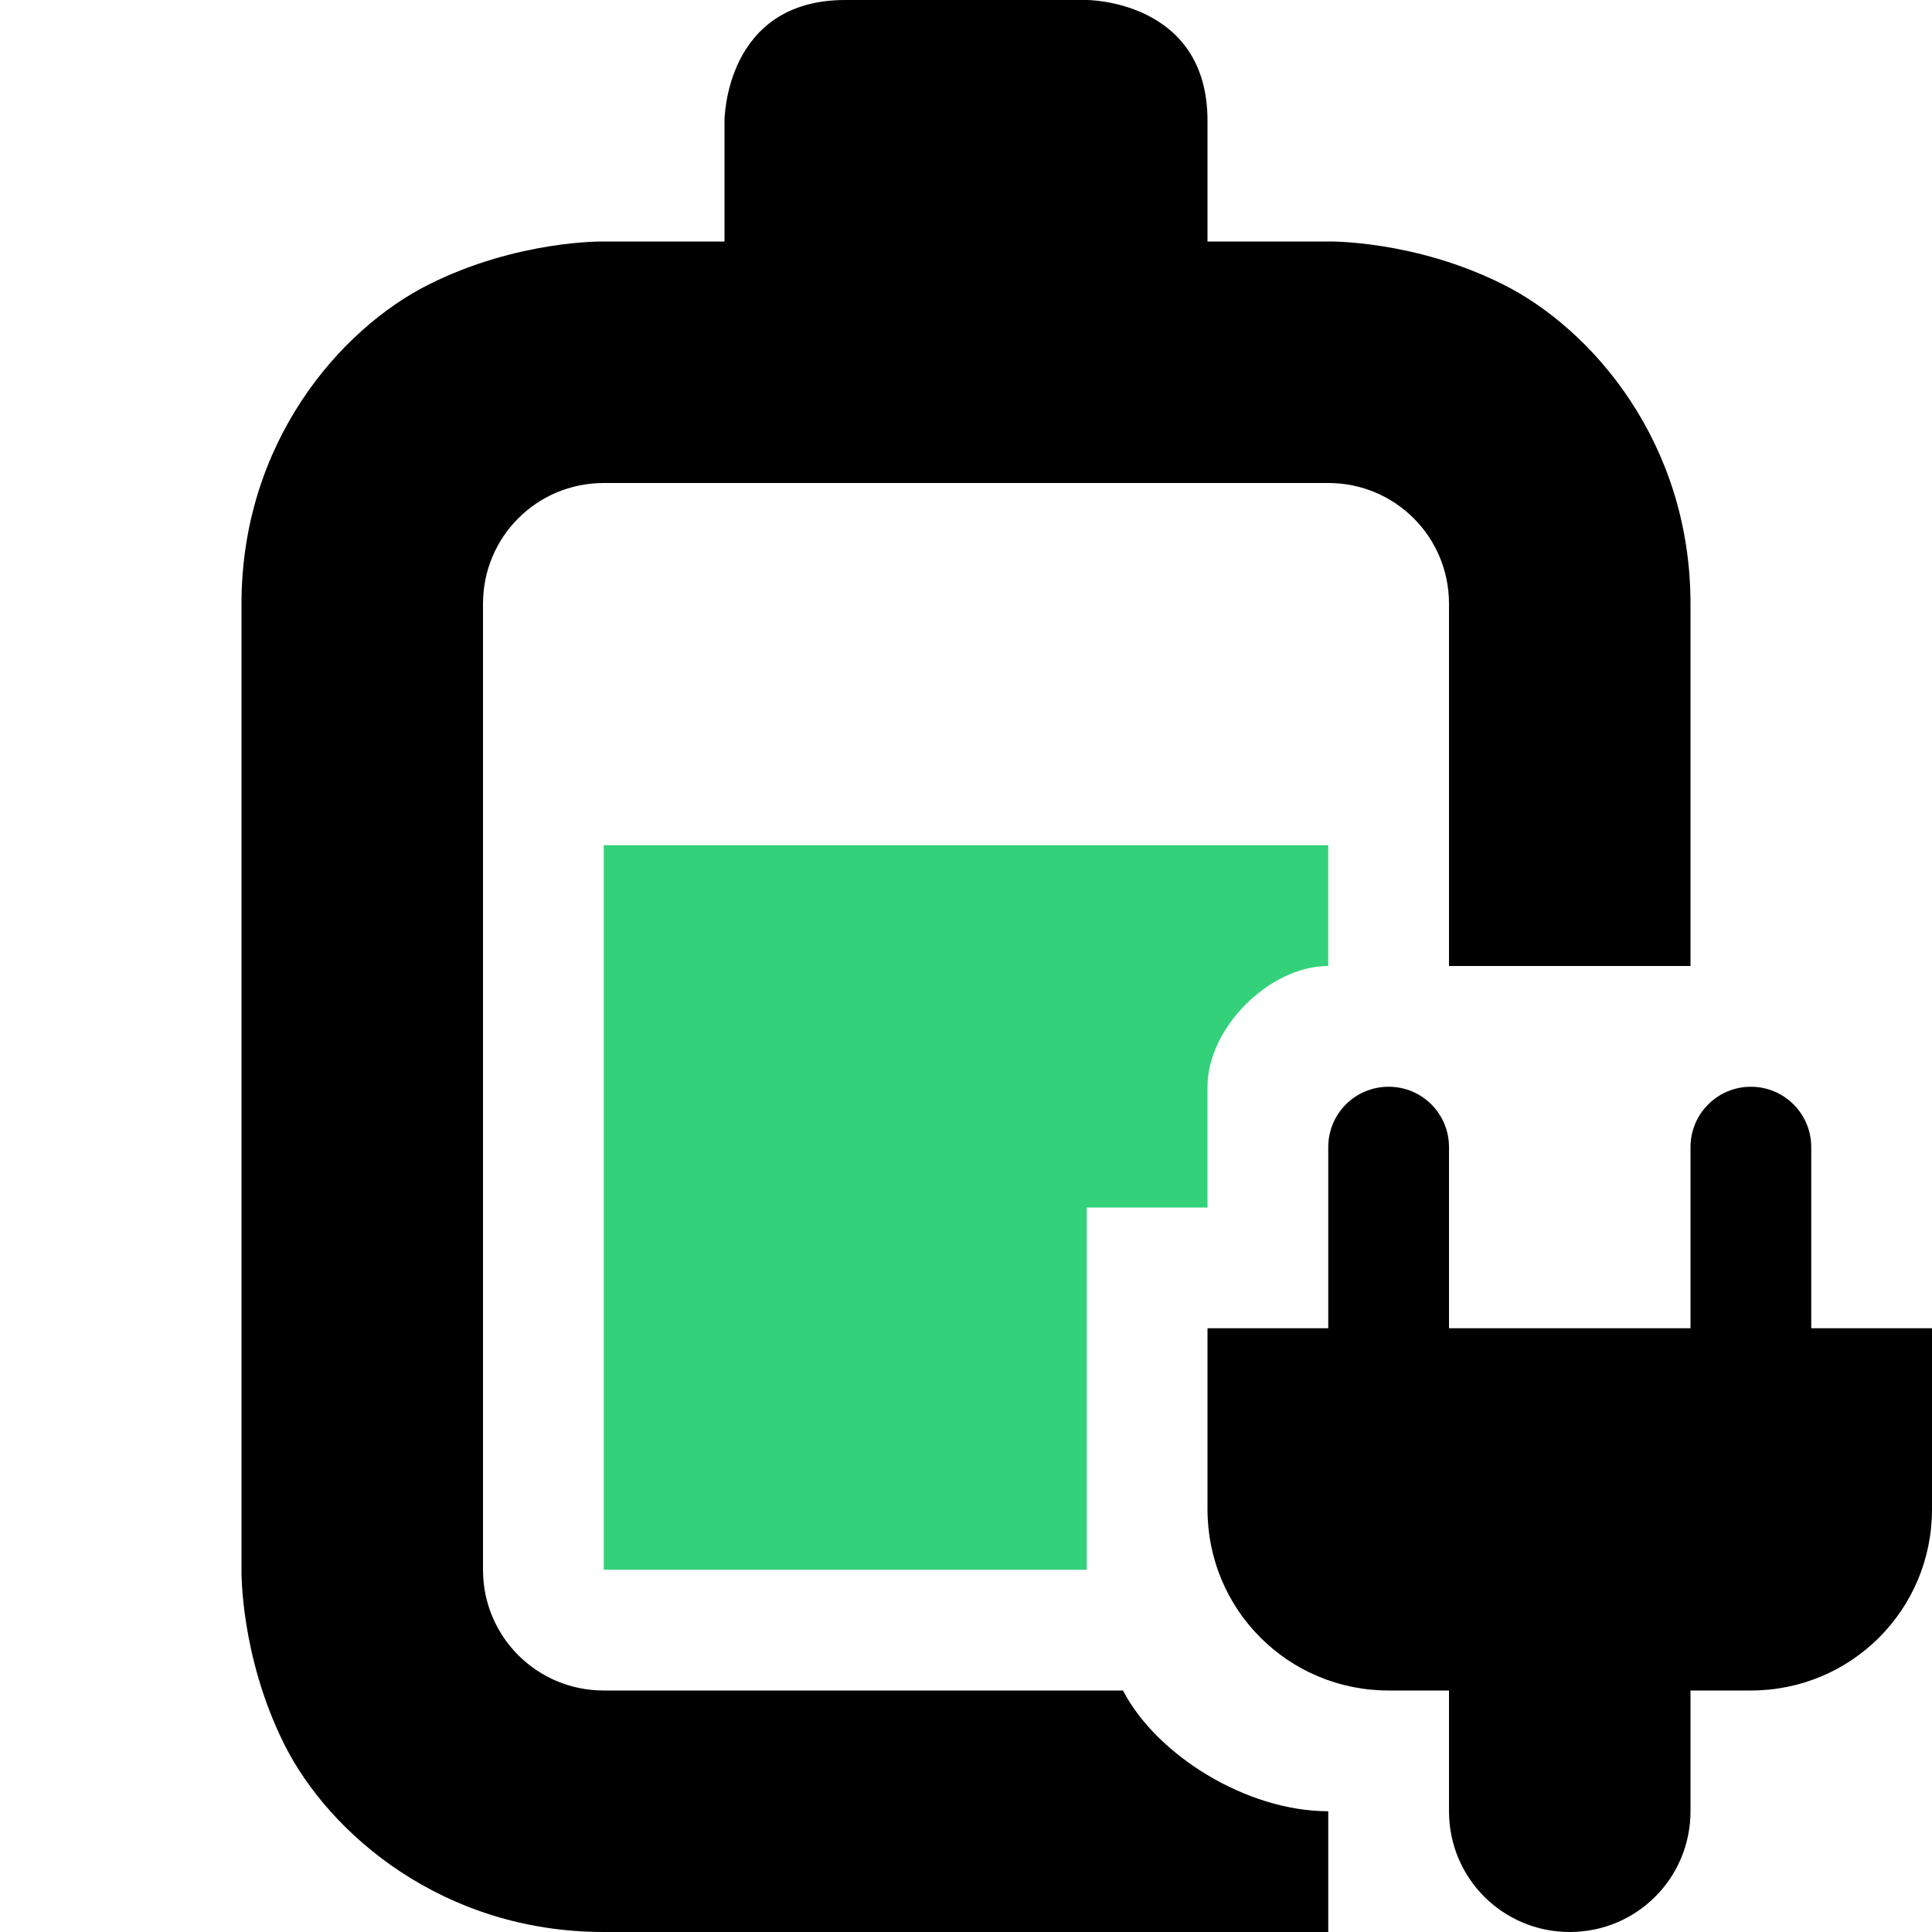
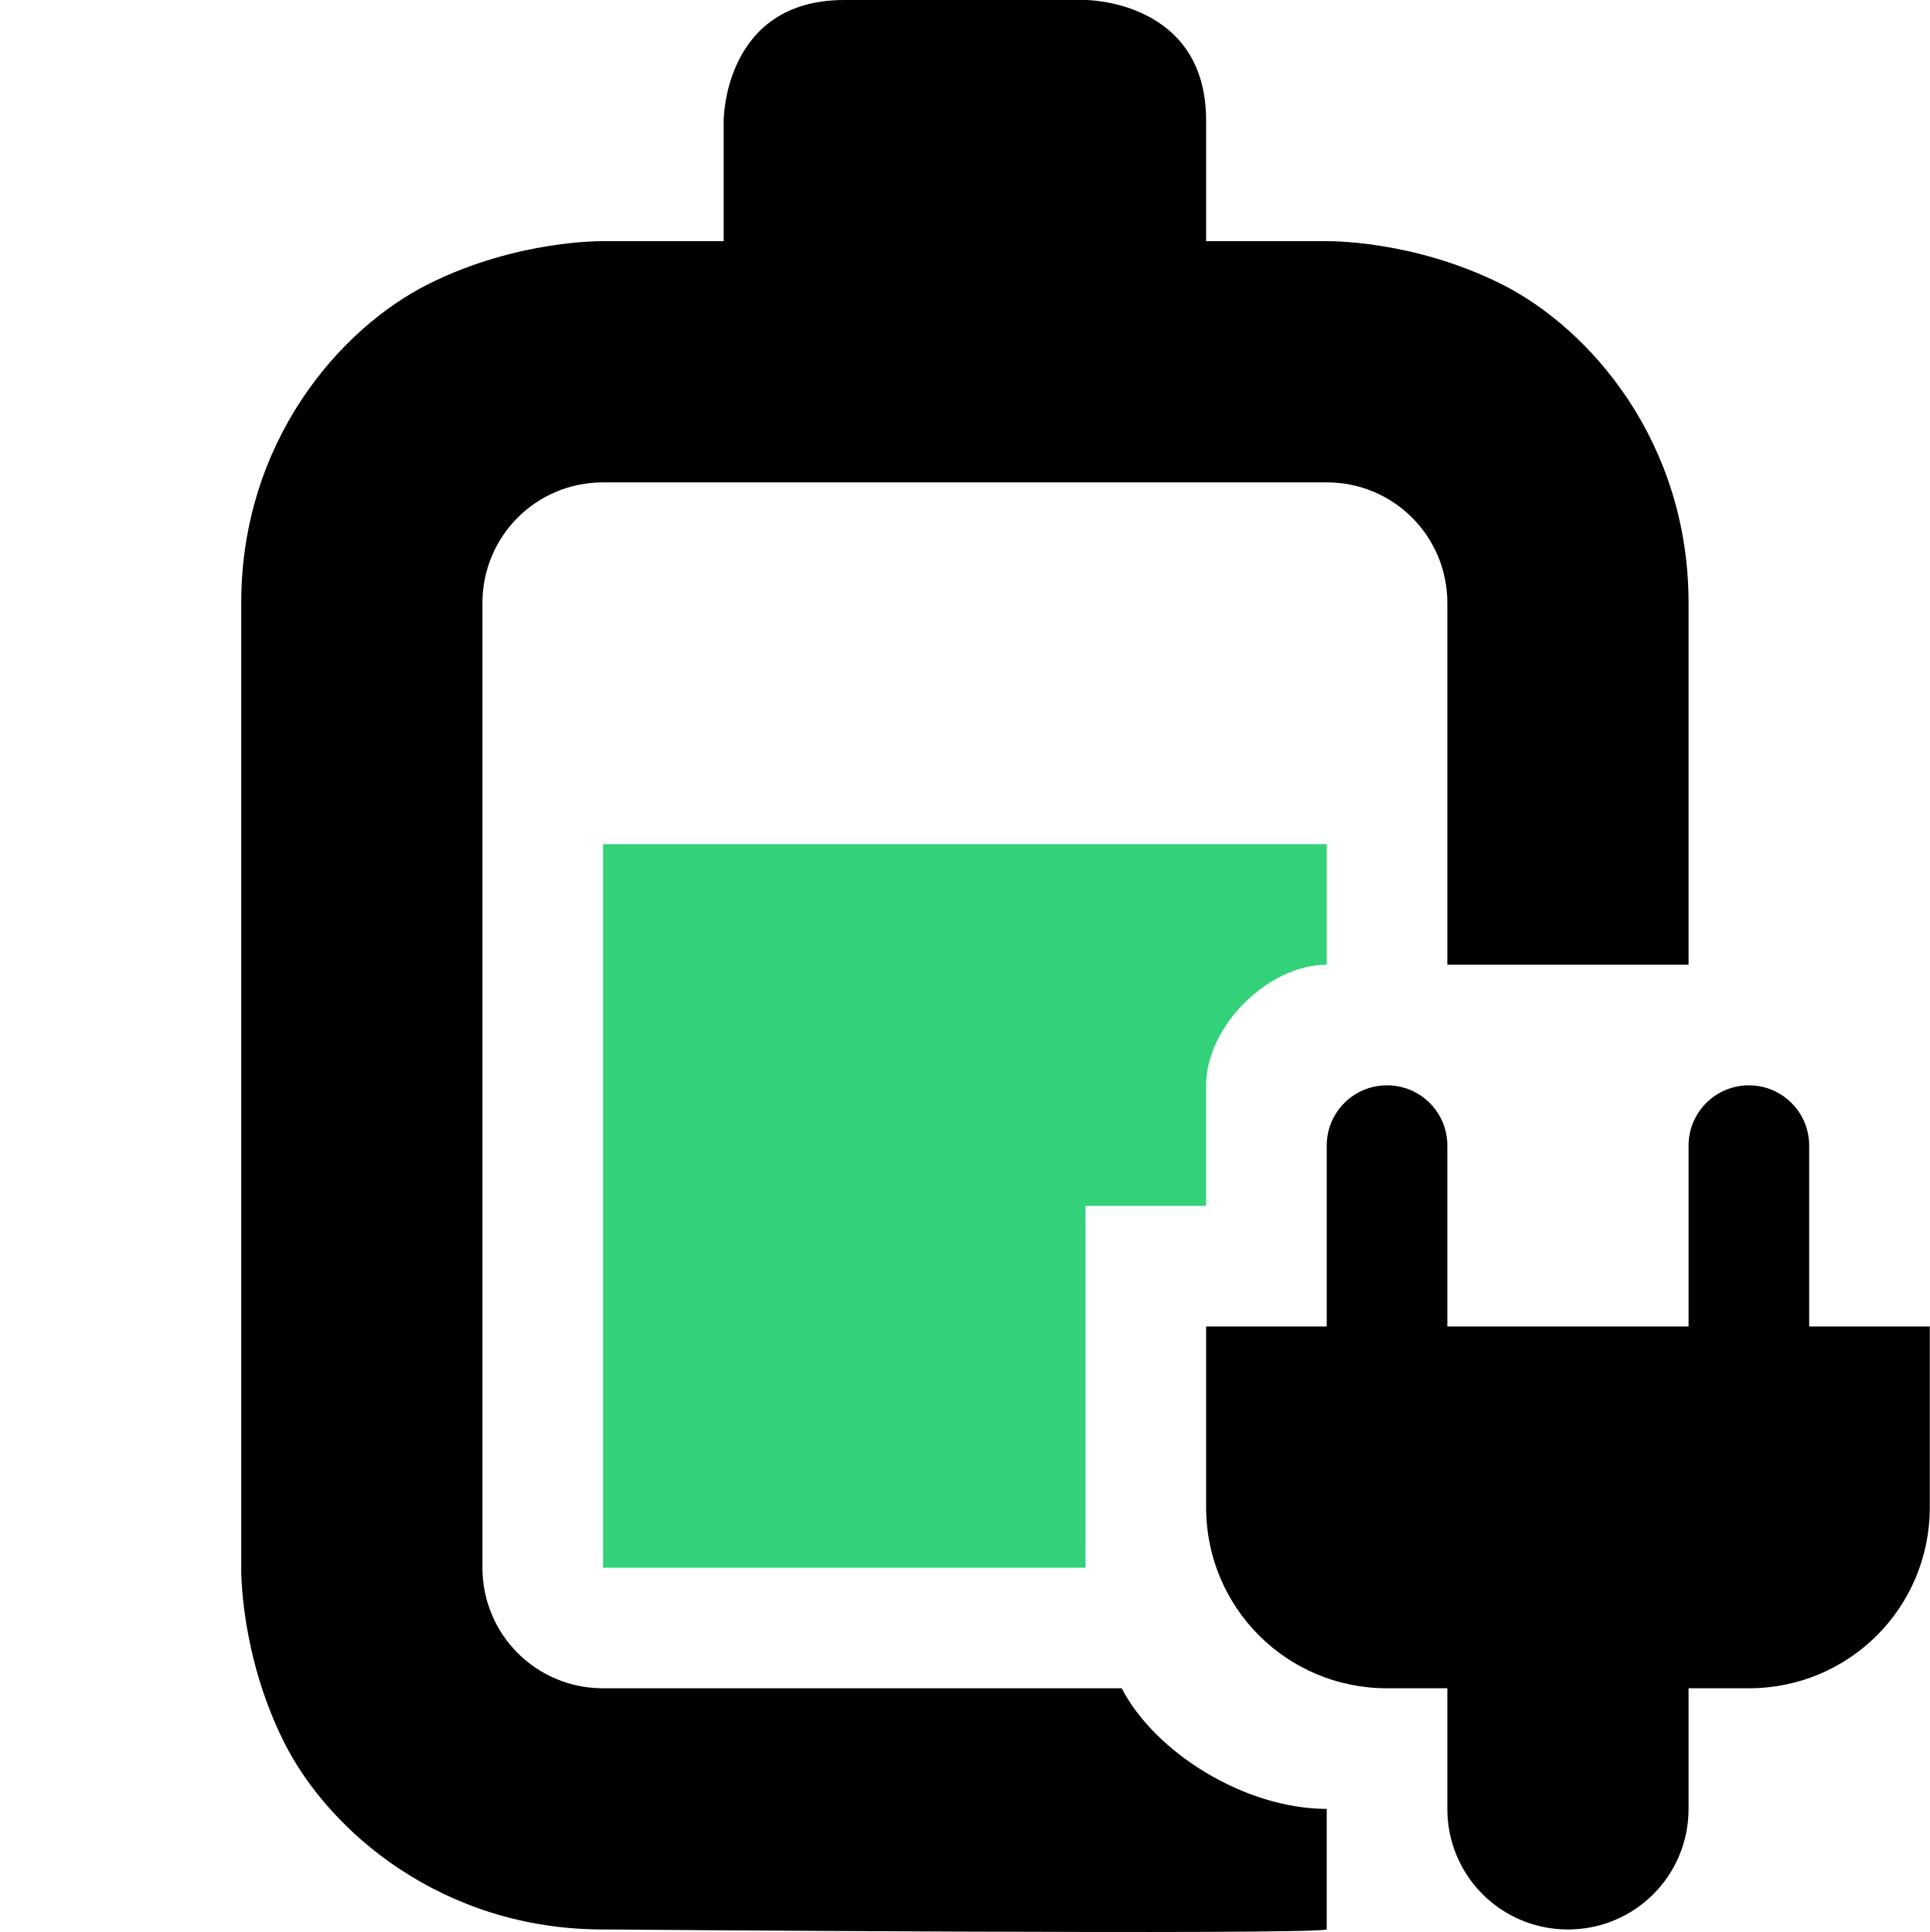
- <svg xmlns="http://www.w3.org/2000/svg" width="16" height="16" viewBox="0 0 16 16">
+ <svg xmlns="http://www.w3.org/2000/svg" width="16" height="16.021" viewBox="0 0 16 16.021">
  <path fill="#33d17a" d="M5 7v6h4v-3h1V9c0-.487.512-1 1-1V7Z" />
-   <path fill="currentColor" d="M7 0C6 0 6 1 6 1v1H5s-.709-.014-1.447.355C2.814 2.725 2 3.666 2 5v8s-.014.709.355 1.447C2.725 15.186 3.667 16 5 16h6v-1c-.678 0-1.423-.466-1.7-1H5c-.554 0-1-.446-1-1V5c0-.554.446-1 1-1h6c.554 0 1 .446 1 1v3h2V5c0-1.334-.814-2.275-1.553-2.645C11.71 1.986 11 2 11 2h-1V1c0-1-1-1-1-1zm4.5 9c-.277 0-.5.223-.5.5V11h-1v1.5c0 .831.669 1.5 1.5 1.5h.5v1c0 .554.446 1 1 1s1-.446 1-1v-1h.5c.831 0 1.5-.669 1.5-1.5V11h-1V9.5a.499.499 0 1 0-1 0V11h-2V9.5c0-.277-.223-.5-.5-.5" />
+   <path fill="currentColor" d="M7 0C6 0 6 1 6 1v1H5s-.709-.014-1.447.355C2.814 2.725 2 3.666 2 5v8s-.014.709.355 1.447C2.725 15.186 3.667 16 5 16c0 0 5.86.047 6 0v-1c-.678 0-1.423-.466-1.7-1H5c-.554 0-1-.446-1-1V5c0-.554.446-1 1-1h6c.554 0 1 .446 1 1v3h2V5c0-1.334-.814-2.275-1.553-2.645C11.71 1.986 11 2 11 2h-1V1c0-1-1-1-1-1zm4.5 9c-.277 0-.5.223-.5.5V11h-1v1.5c0 .831.669 1.5 1.5 1.5h.5v1c0 .554.446 1 1 1s1-.446 1-1v-1h.5c.831 0 1.5-.669 1.5-1.5V11h-1V9.5a.5.5 0 1 0-1 0V11h-2V9.5c0-.277-.223-.5-.5-.5" />
</svg>
